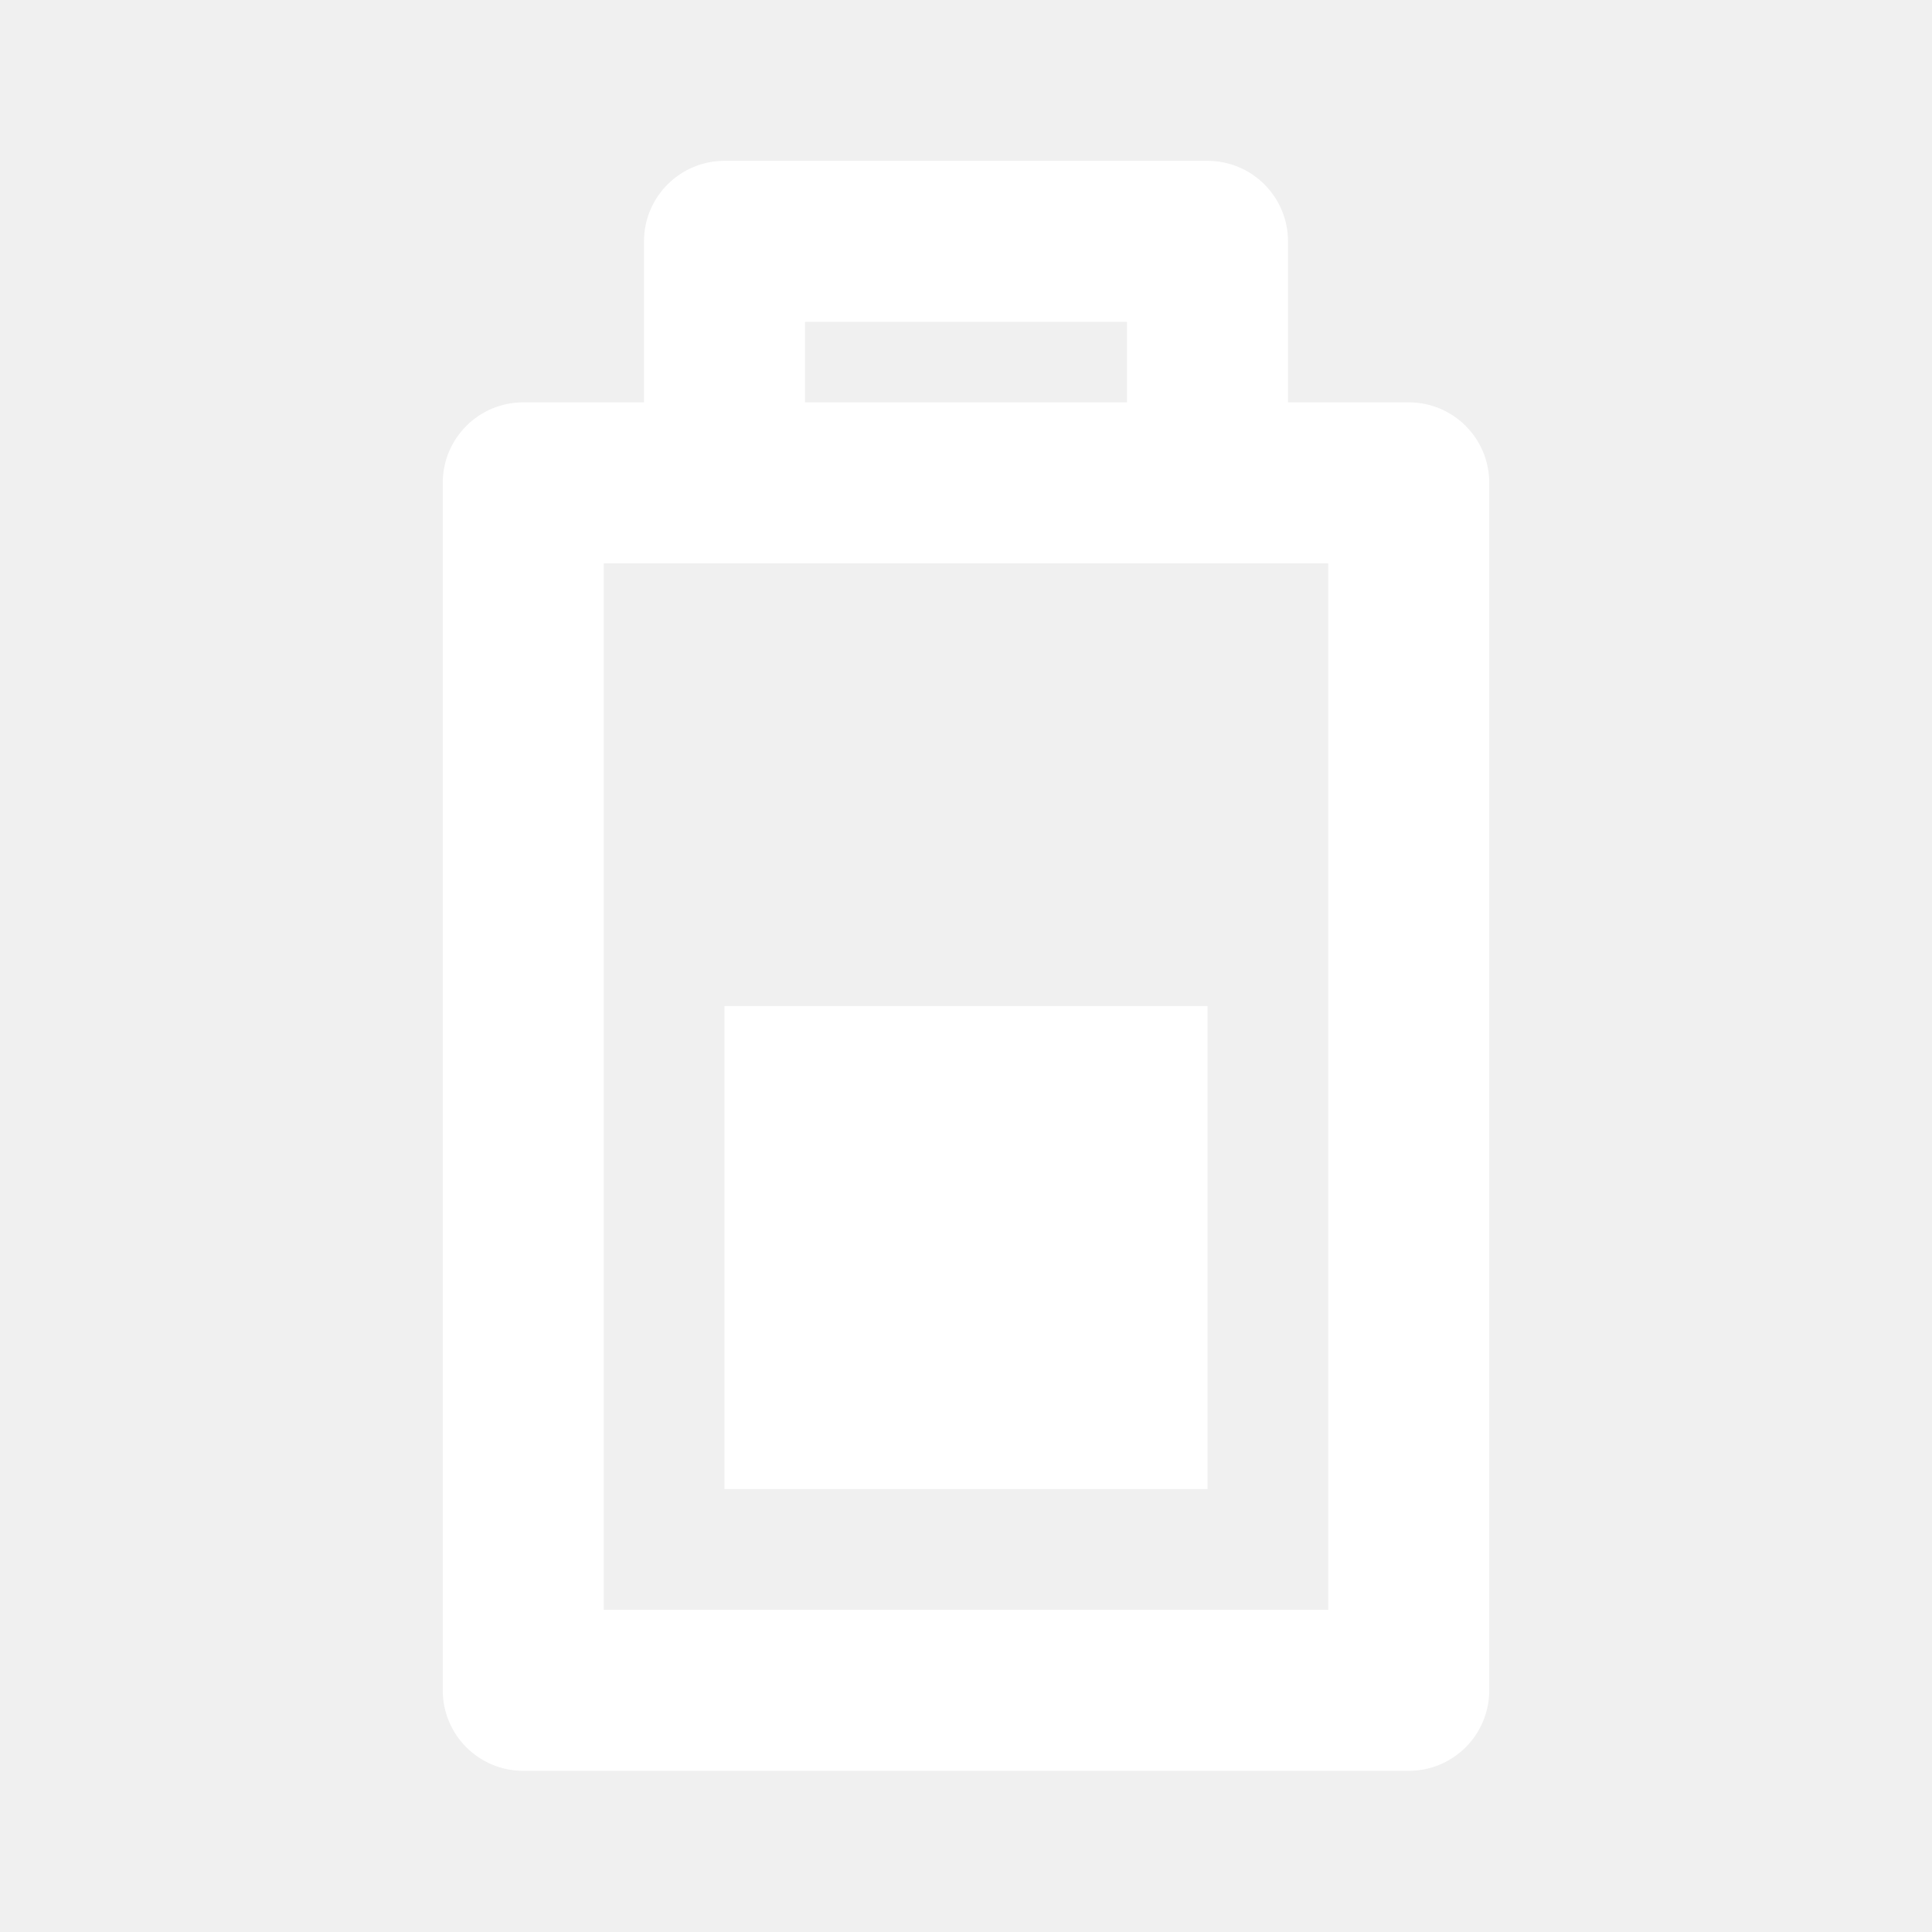
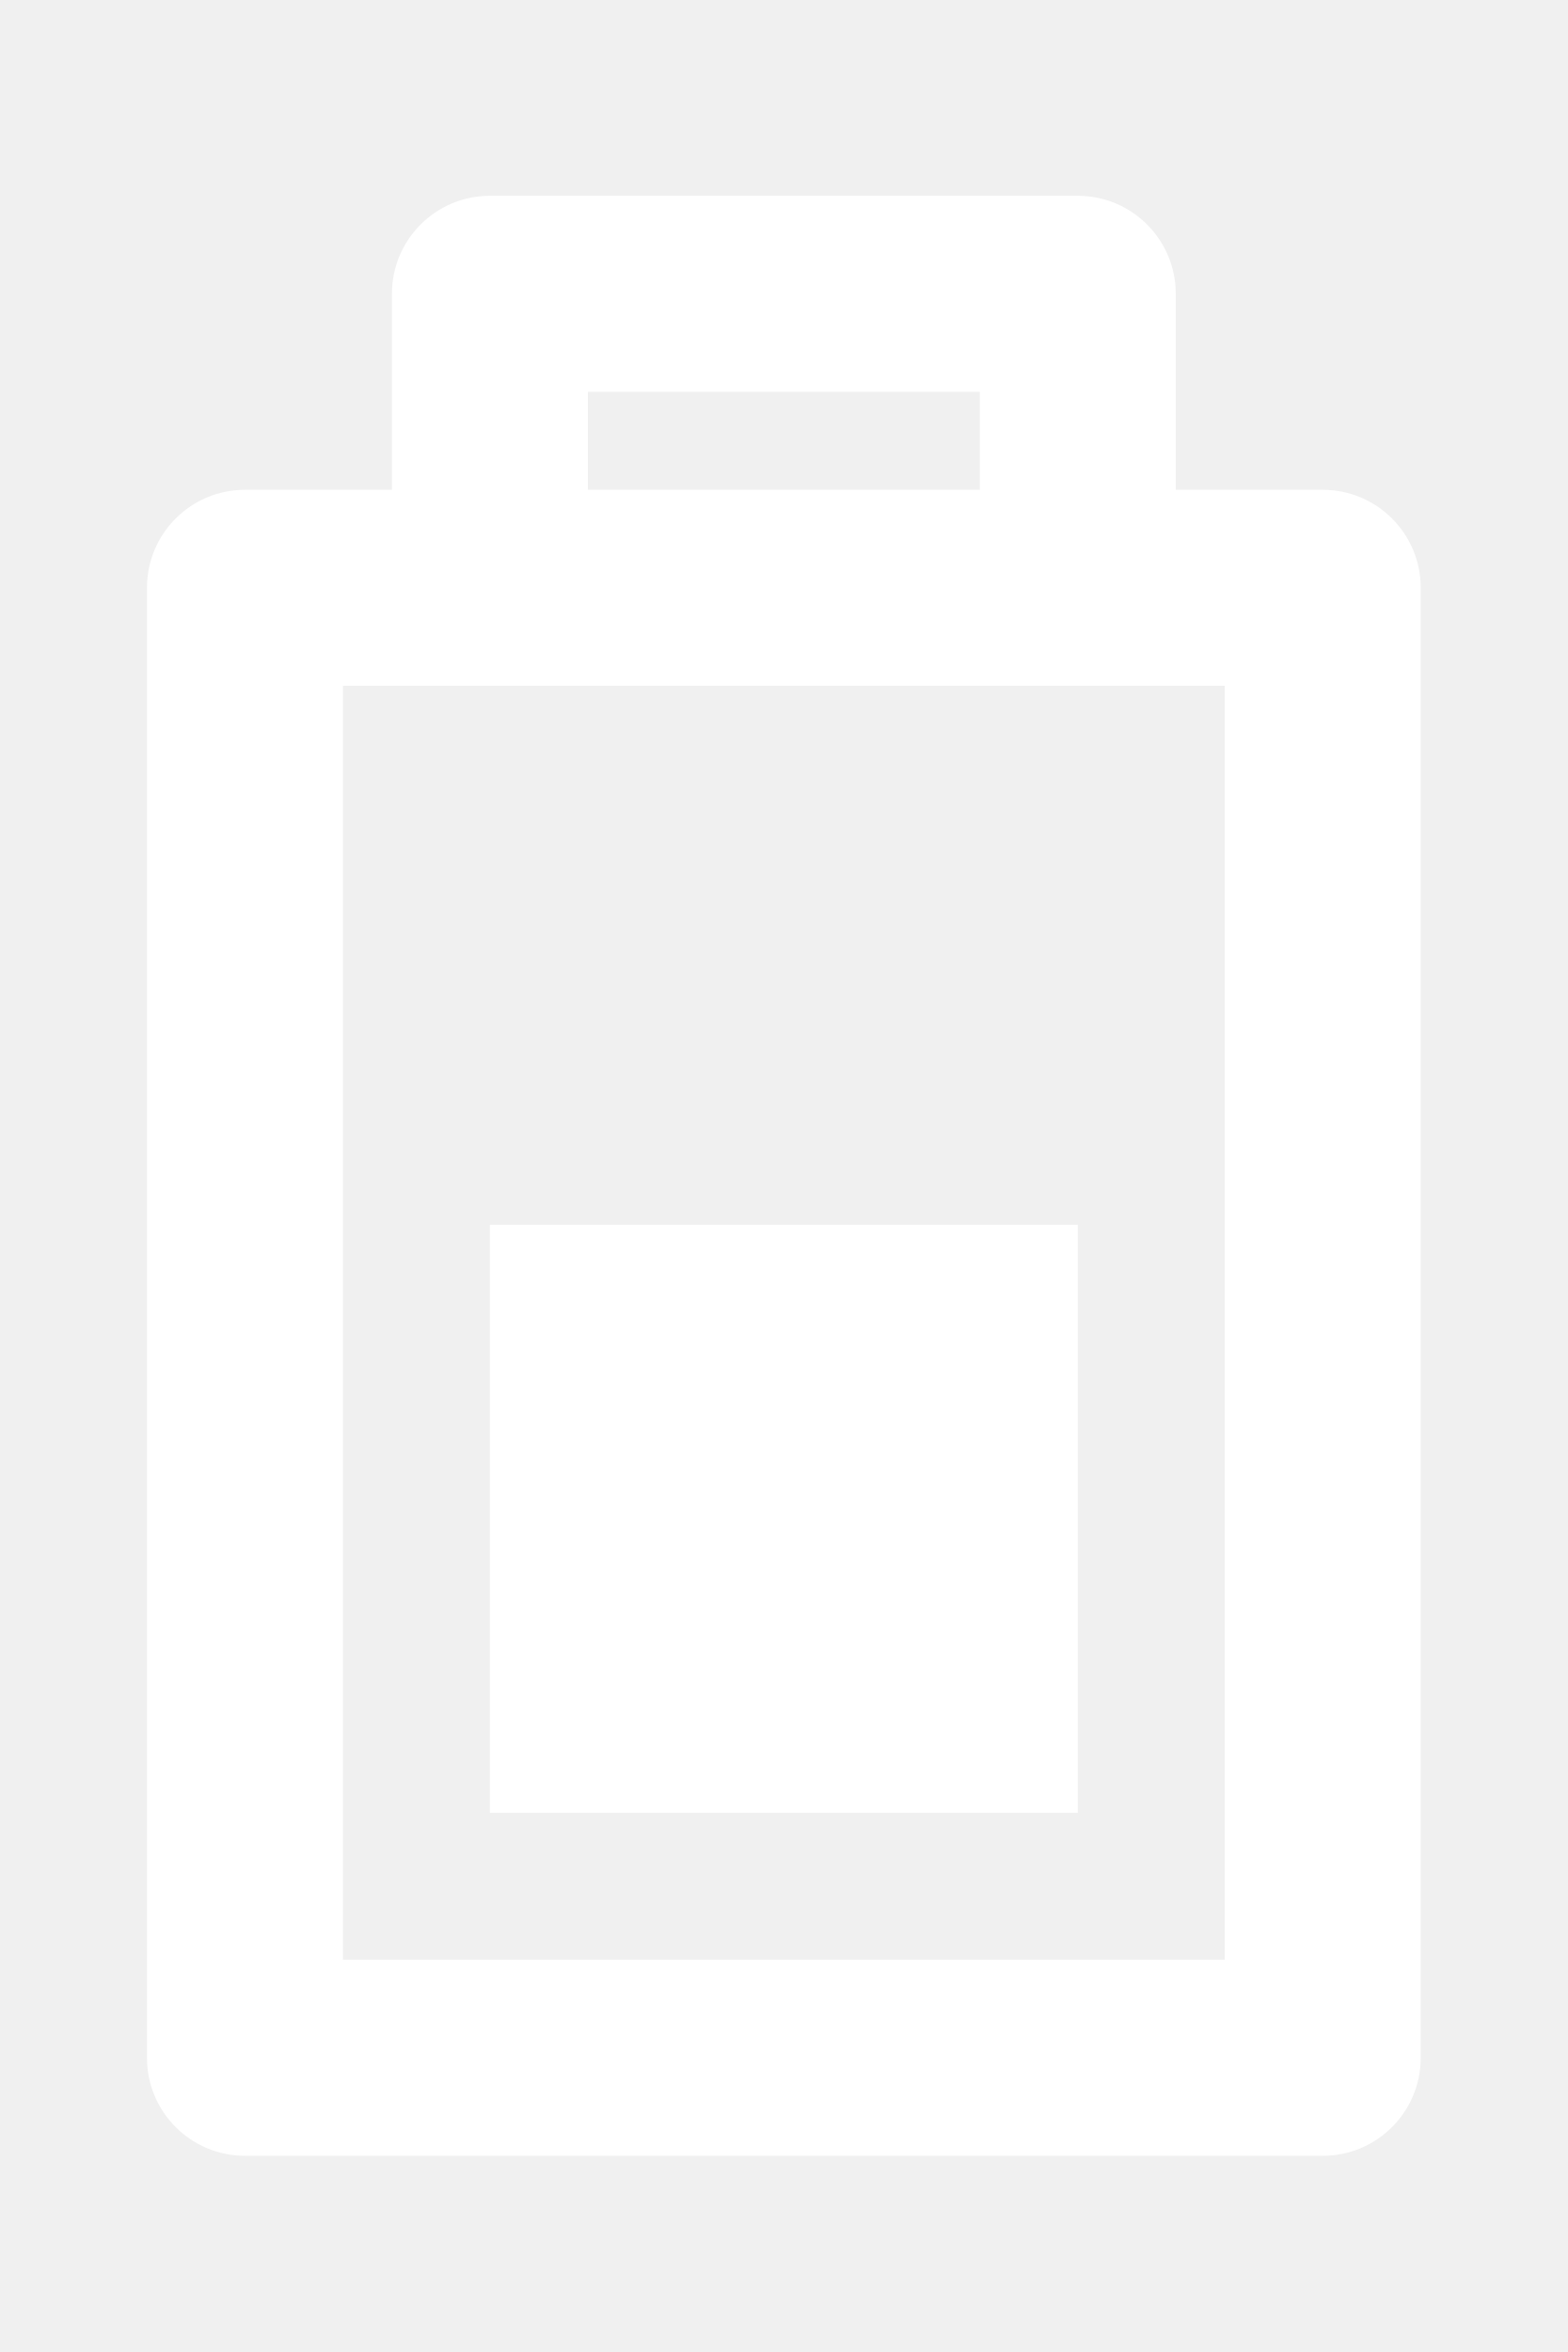
- <svg xmlns="http://www.w3.org/2000/svg" viewBox="0 0 48 48">
-   <style />
+ <svg xmlns="http://www.w3.org/2000/svg" viewBox="0 0 32 48" version="1.1" id="svg3" width="32" height="48">
+   <defs id="defs3" />
+   <style id="style1" />
  <g id="Your_Icons">
-     <path d="M0-.004h48v48H0v-48z" fill="none" />
-     <path fill="white" d="M35 9.996h-3v-4a2 2 0 00-2-2H18a2 2 0 00-2 2v4h-3a2 2 0 00-2 2v30a2 2 0 002 2h22a2 2 0 002-2v-30a2 2 0 00-2-2zm-15-2h8v2h-8v-2zm13 32H15v-26h18v26z" />
-     <path fill="white" d="M30 36.996H18v-12h12v12z" />
+     <path fill="#ffffff" d="m 27,9.996 h -3 v -4 a 2,2 0 0 0 -2,-2 H 10 a 2,2 0 0 0 -2,2 v 4 H 5 a 2,2 0 0 0 -2,2 v 30 a 2,2 0 0 0 2,2 h 22 a 2,2 0 0 0 2,-2 v -30 a 2,2 0 0 0 -2,-2 z m -15,-2 h 8 v 2 h -8 z m 13,32 H 7 v -26 h 18 z" id="path2" />
+     <path fill="#ffffff" d="M 22,36.996 H 10 v -12 h 12 z" id="path3" />
  </g>
</svg>
